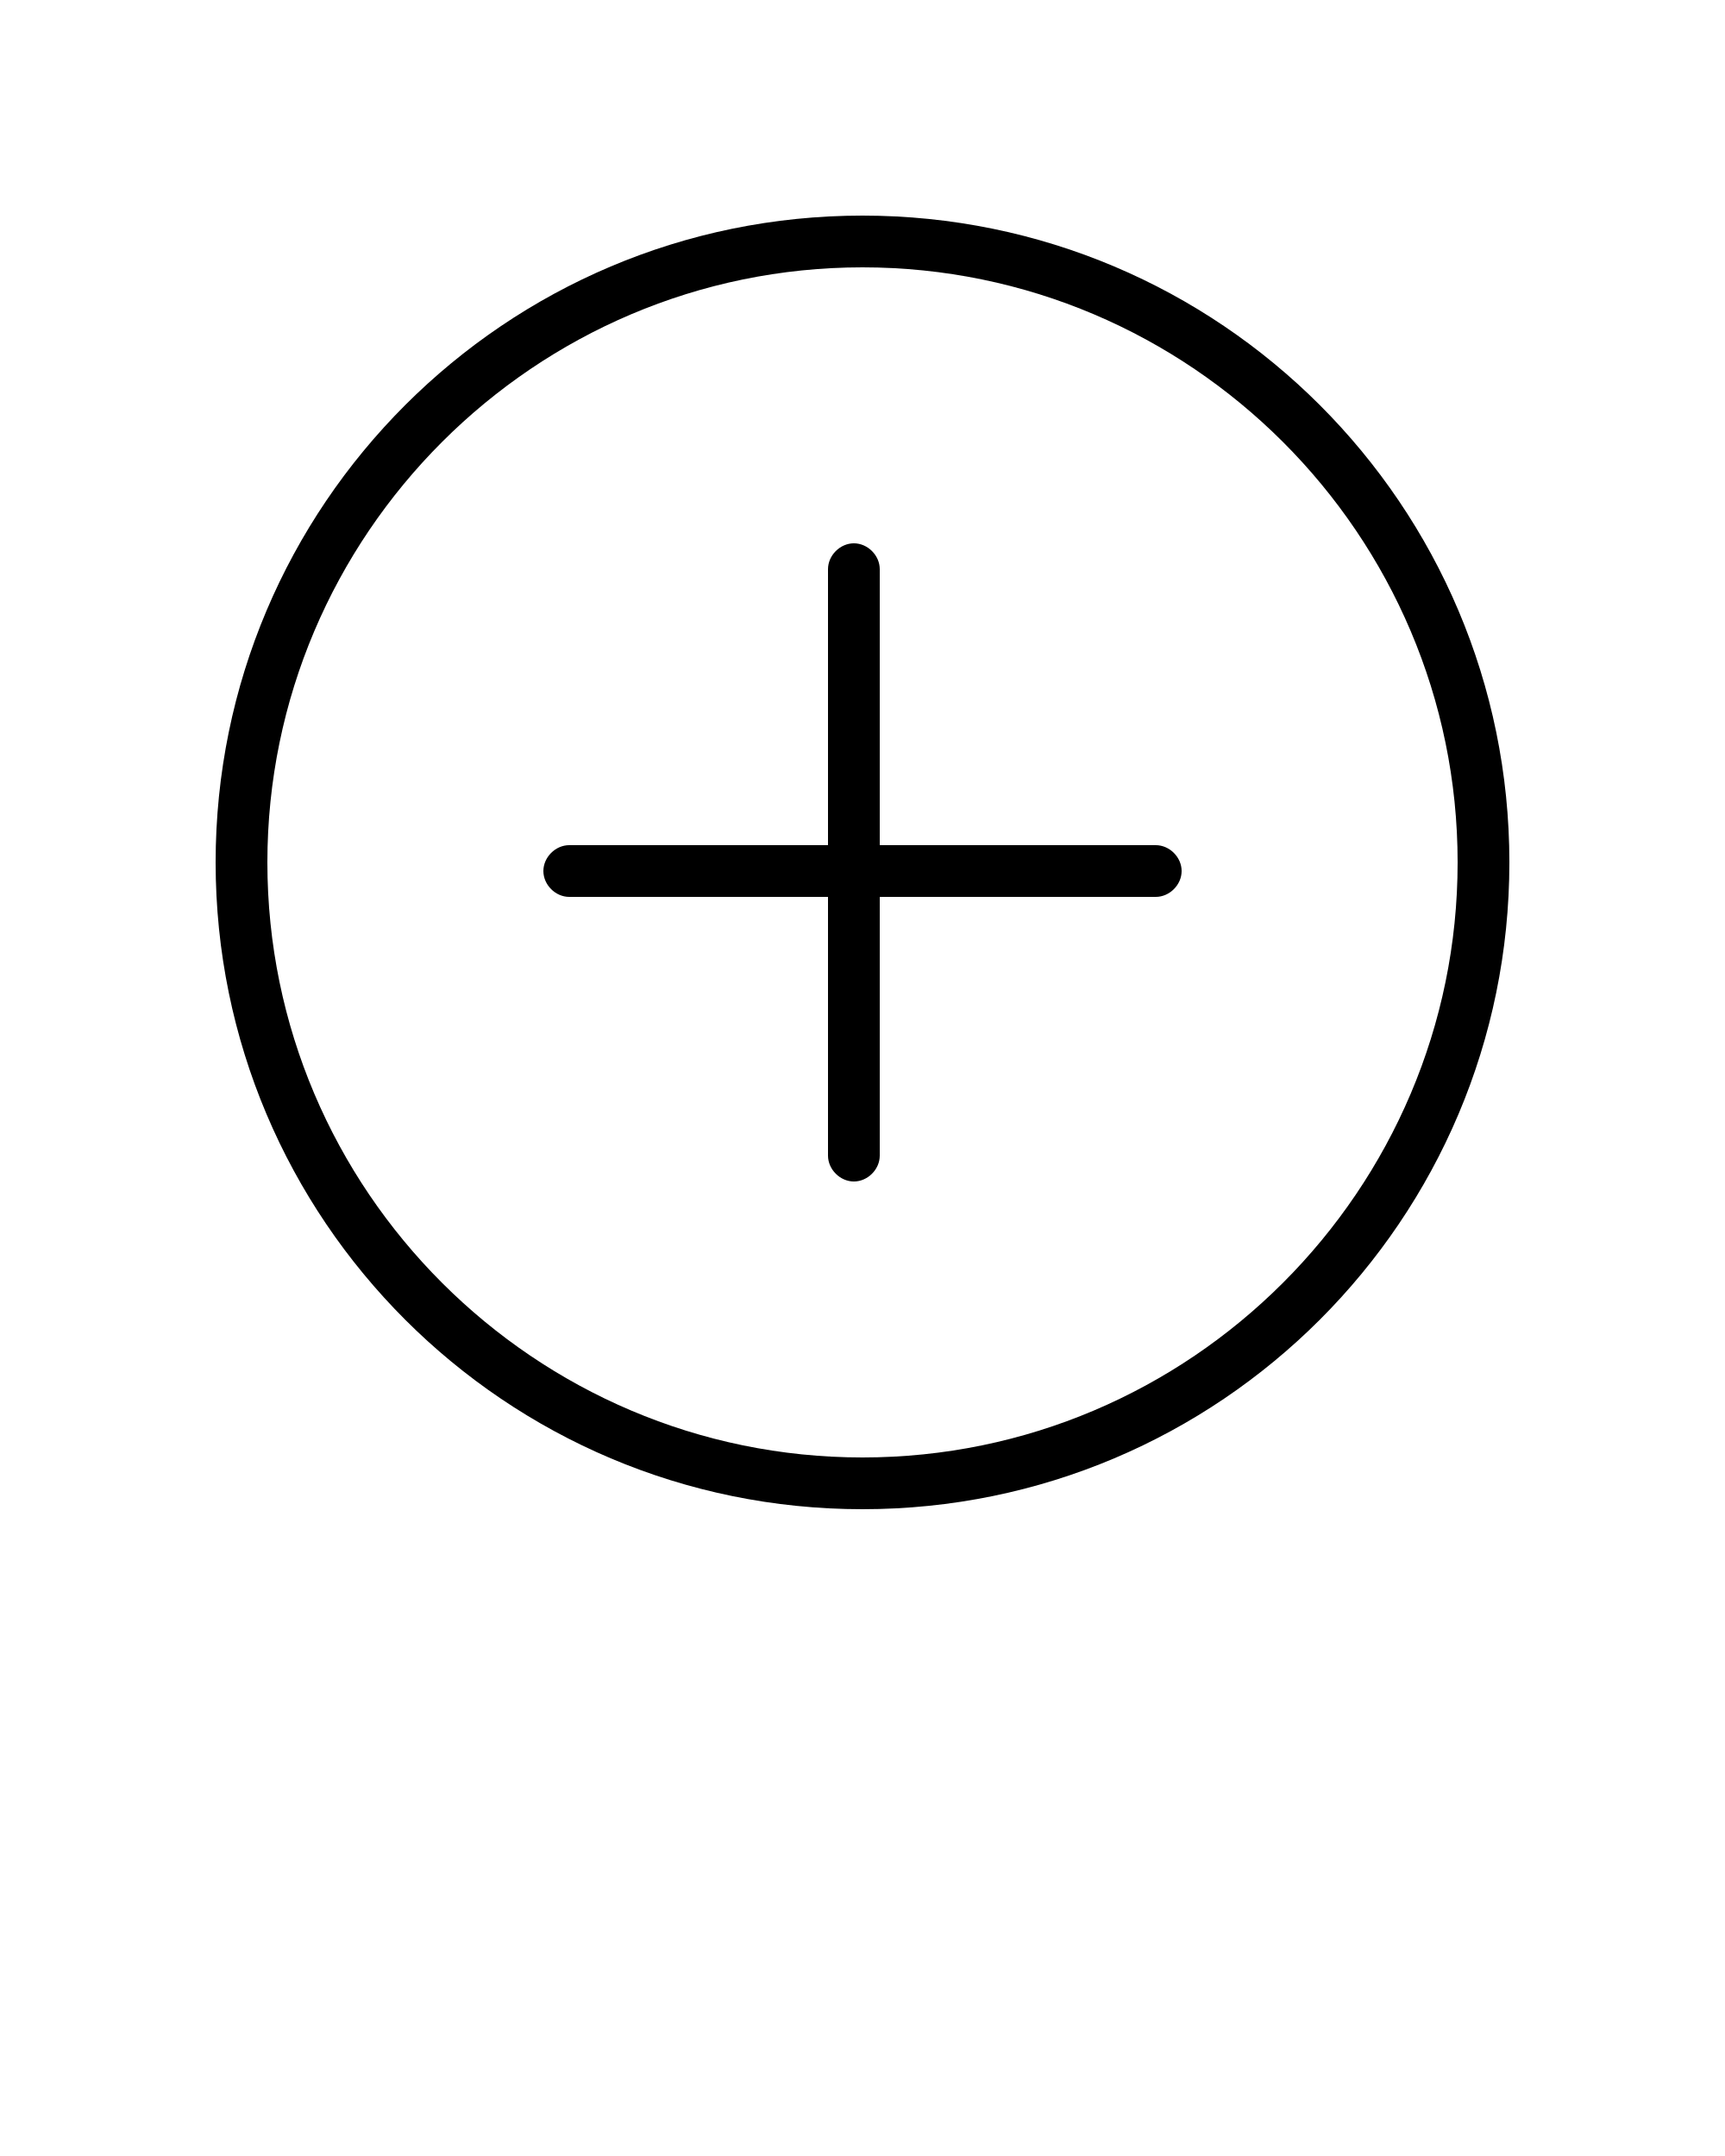
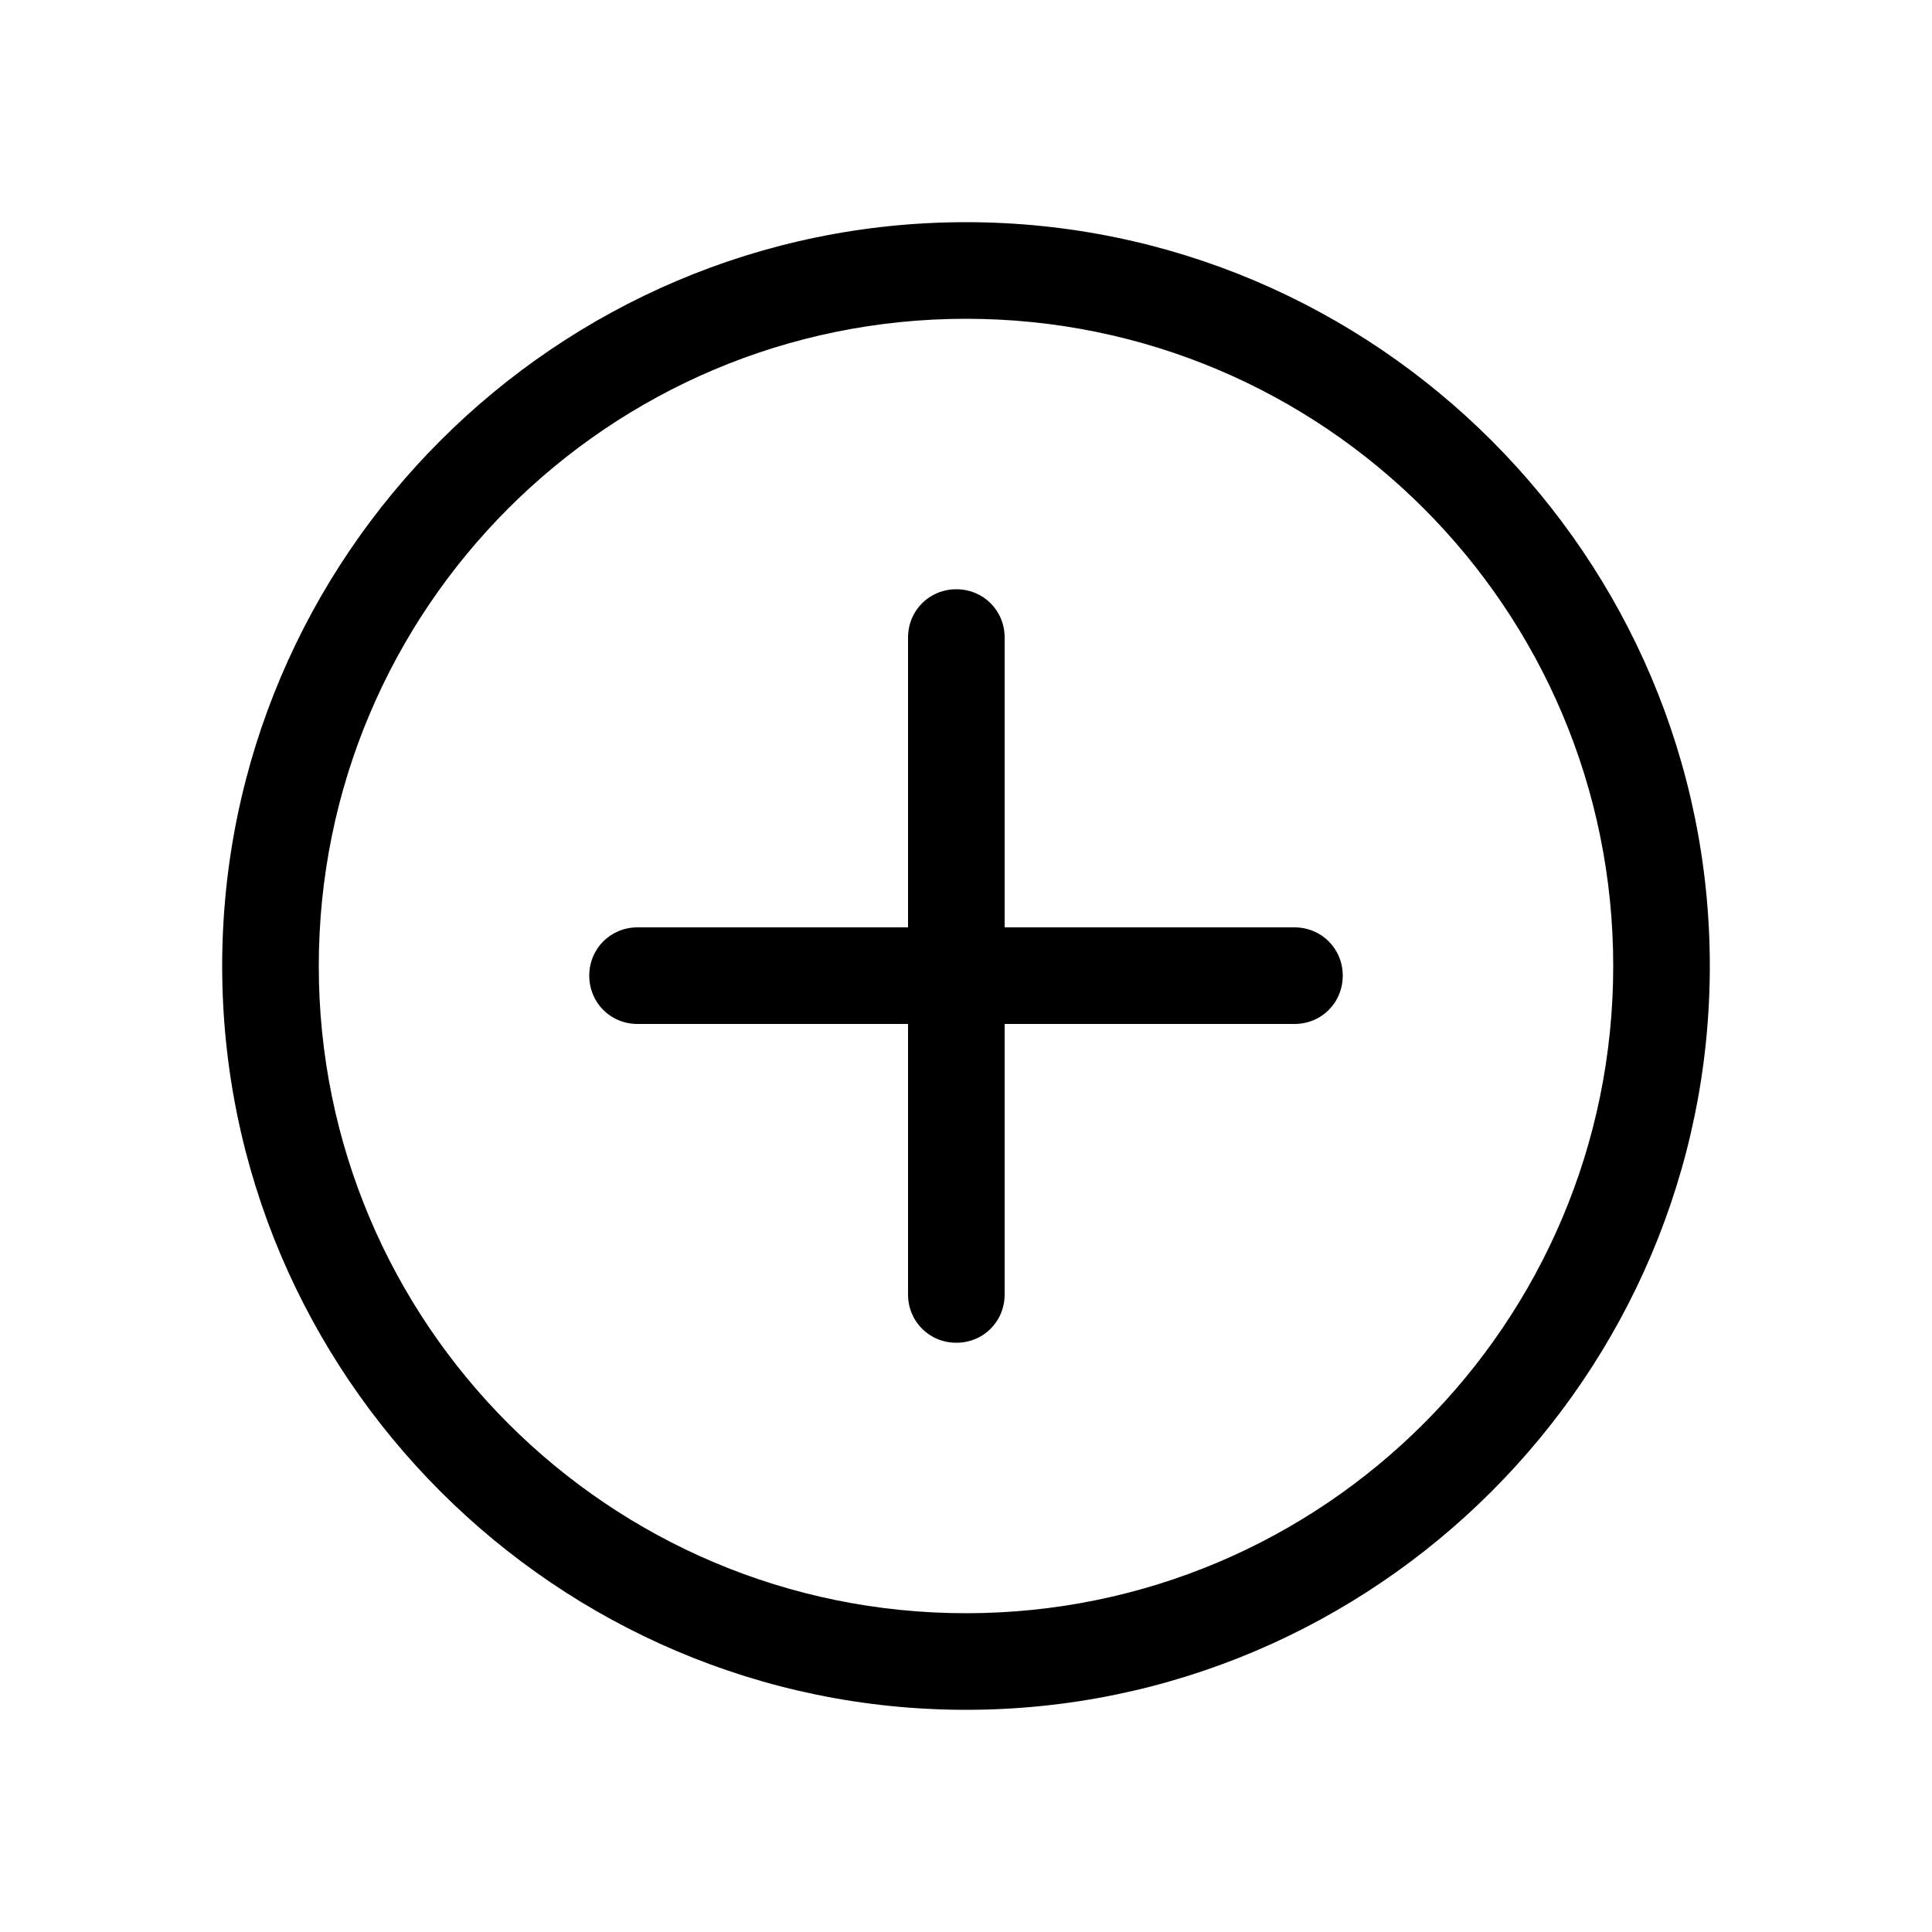
- <svg xmlns="http://www.w3.org/2000/svg" version="1.1" x="0px" y="0px" viewBox="0 0 100 125" style="enable-background:new 0 0 100 100;" xml:space="preserve">
+ <svg xmlns="http://www.w3.org/2000/svg" version="1.1" x="0px" y="0px" viewBox="0 0 100 100" style="enable-background:new 0 0 100 100;" xml:space="preserve">
  <g>
-     <path d="M50,87.5c20.7,0,37.5-16.8,37.5-37.5S70.7,12.5,50,12.5S12.5,29.3,12.5,50S29.3,87.5,50,87.5z M50,15.5   C69,15.5,84.5,31,84.5,50S69,84.5,50,84.5S15.5,69,15.5,50S31,15.5,50,15.5z" />
-     <path d="M33,52h15v15c0,0.8,0.7,1.5,1.5,1.5S51,67.8,51,67V52h16c0.8,0,1.5-0.7,1.5-1.5S67.8,49,67,49H51V33c0-0.8-0.7-1.5-1.5-1.5   S48,32.2,48,33v16H33c-0.8,0-1.5,0.7-1.5,1.5S32.2,52,33,52z" />
+     <path d="M50,88.5c21.2,0,38.5-17.3,38.5-38.5S71.2,11.5,50,11.5S11.5,28.8,11.5,50S28.8,88.5,50,88.5z M50,16.5   c18.5,0,33.5,15,33.5,33.5S68.5,83.5,50,83.5S16.5,68.5,16.5,50S31.5,16.5,50,16.5z" />
+     <path d="M33,53h14v14c0,1.4,1.1,2.5,2.5,2.5S52,68.4,52,67V53h15c1.4,0,2.5-1.1,2.5-2.5S68.4,48,67,48H52V33c0-1.4-1.1-2.5-2.5-2.5   S47,31.6,47,33v15H33c-1.4,0-2.5,1.1-2.5,2.5S31.6,53,33,53z" />
  </g>
</svg>
